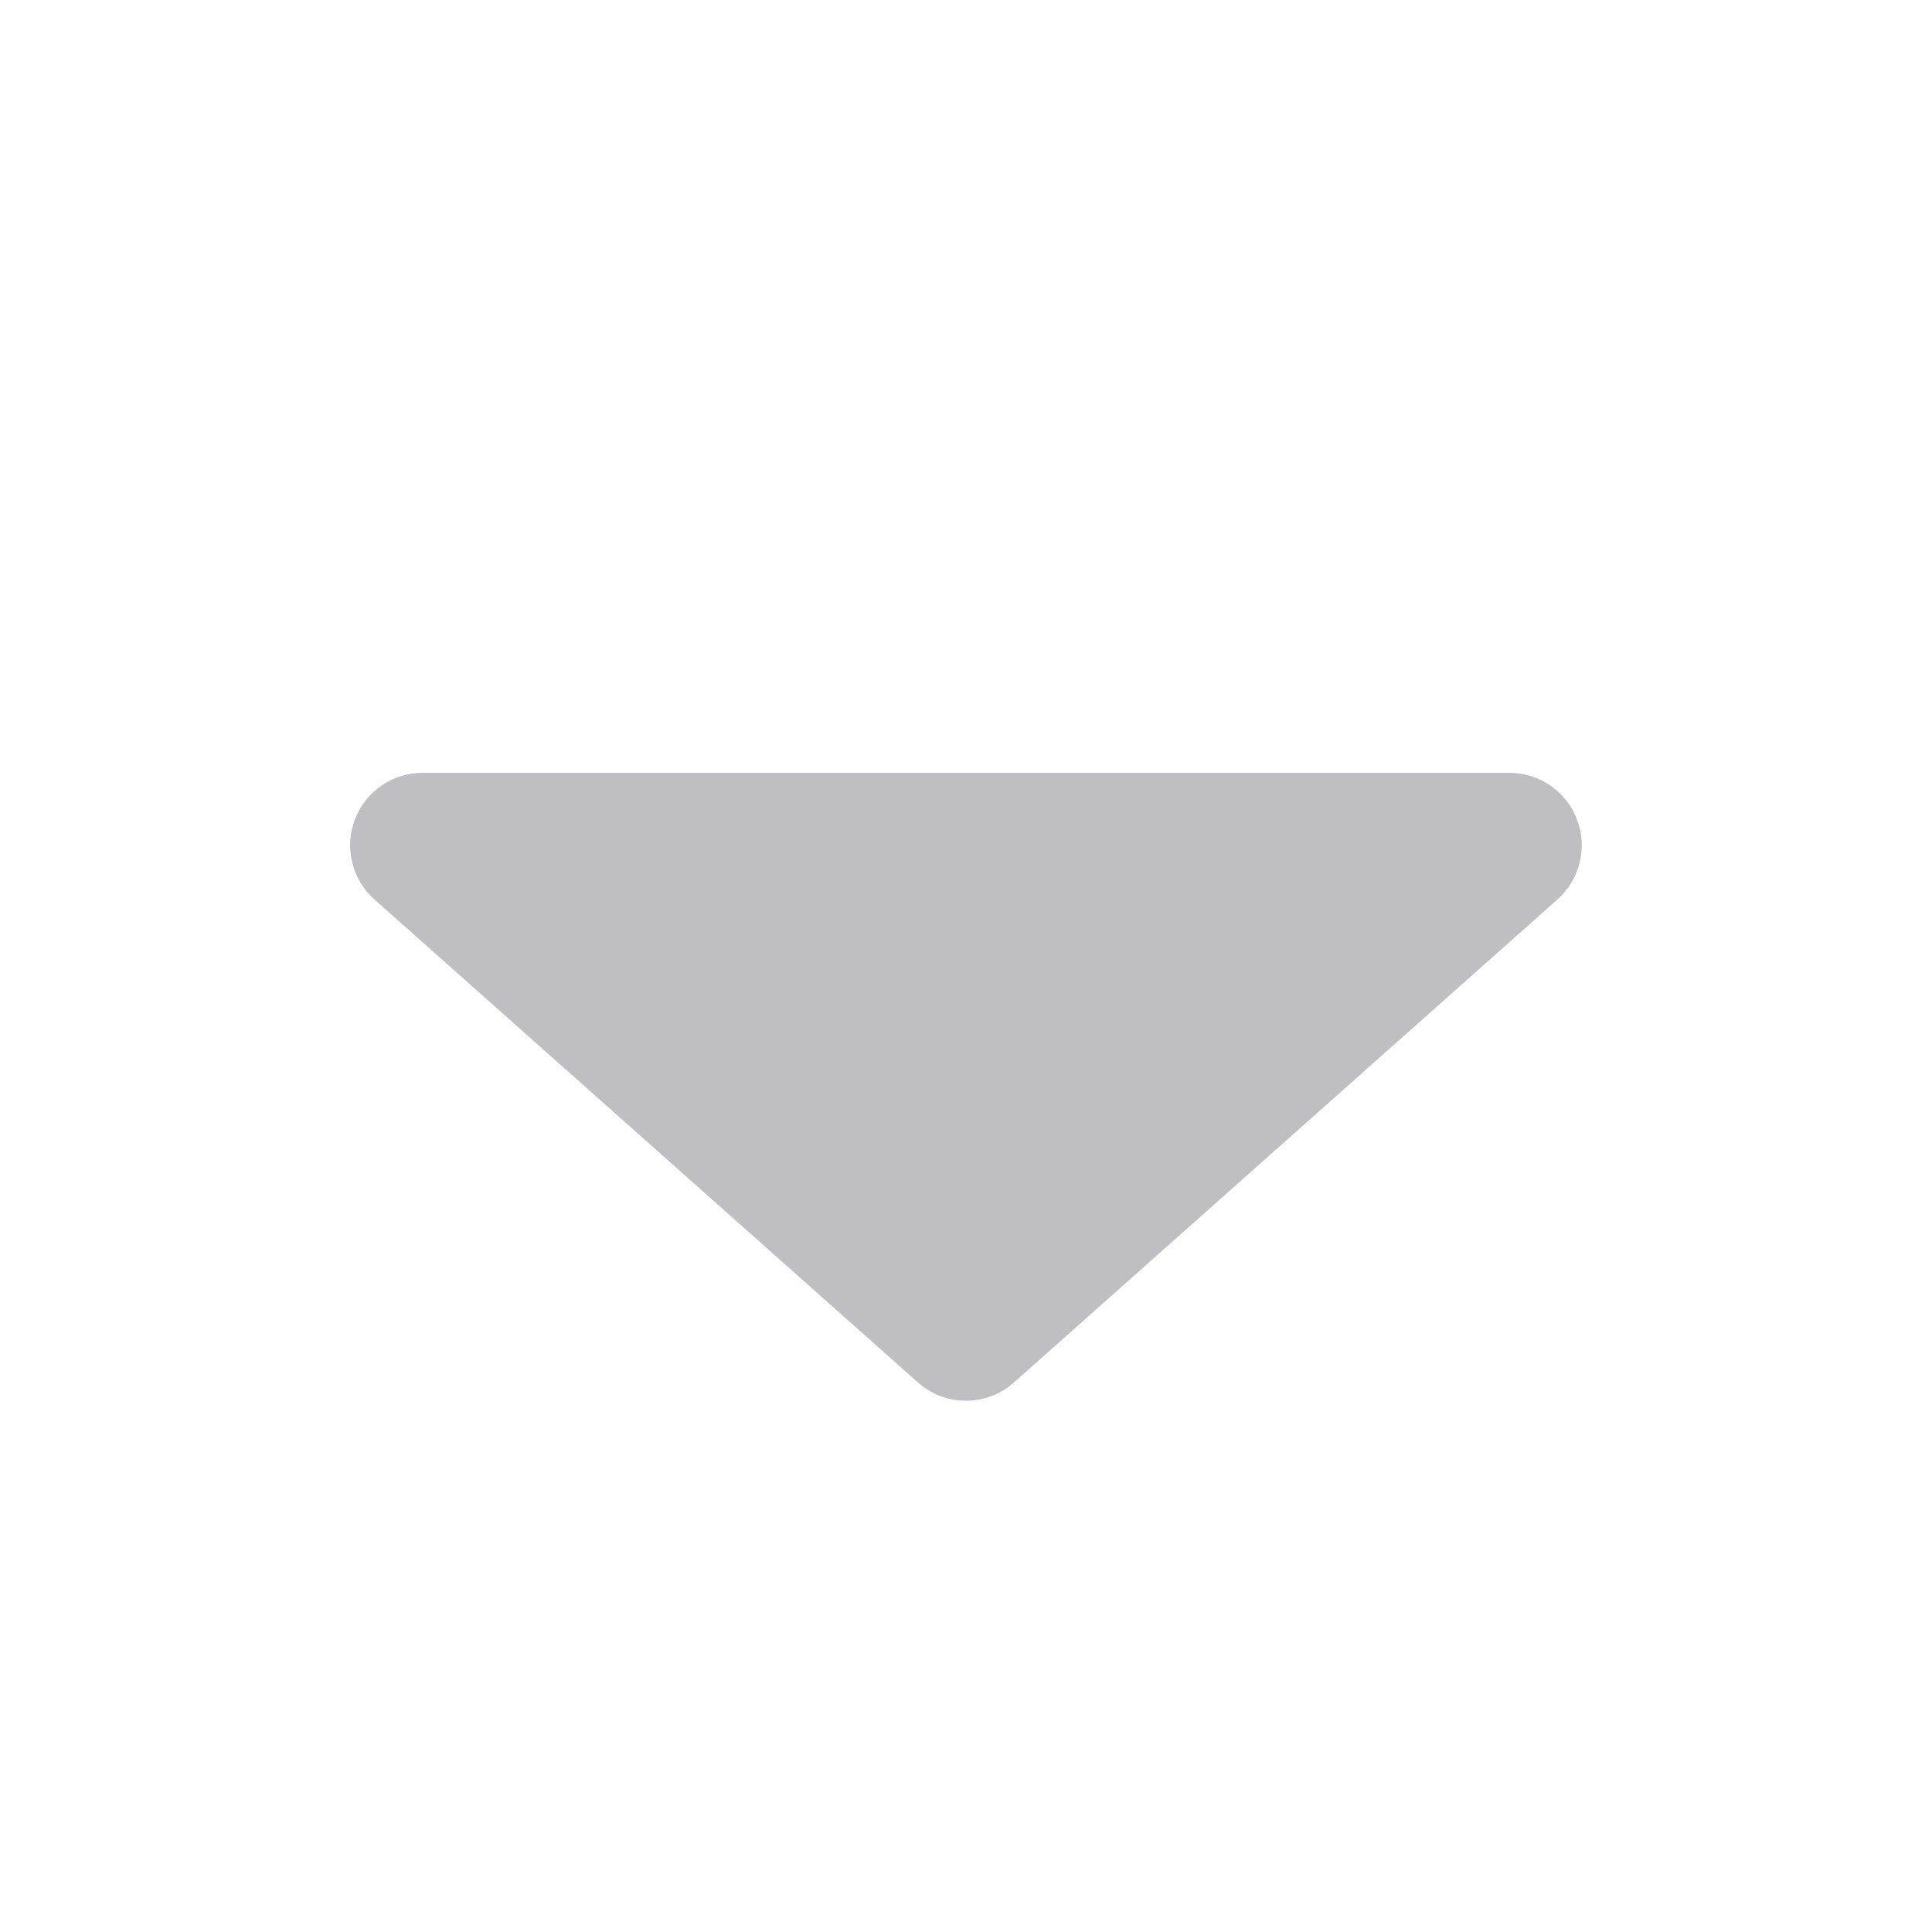
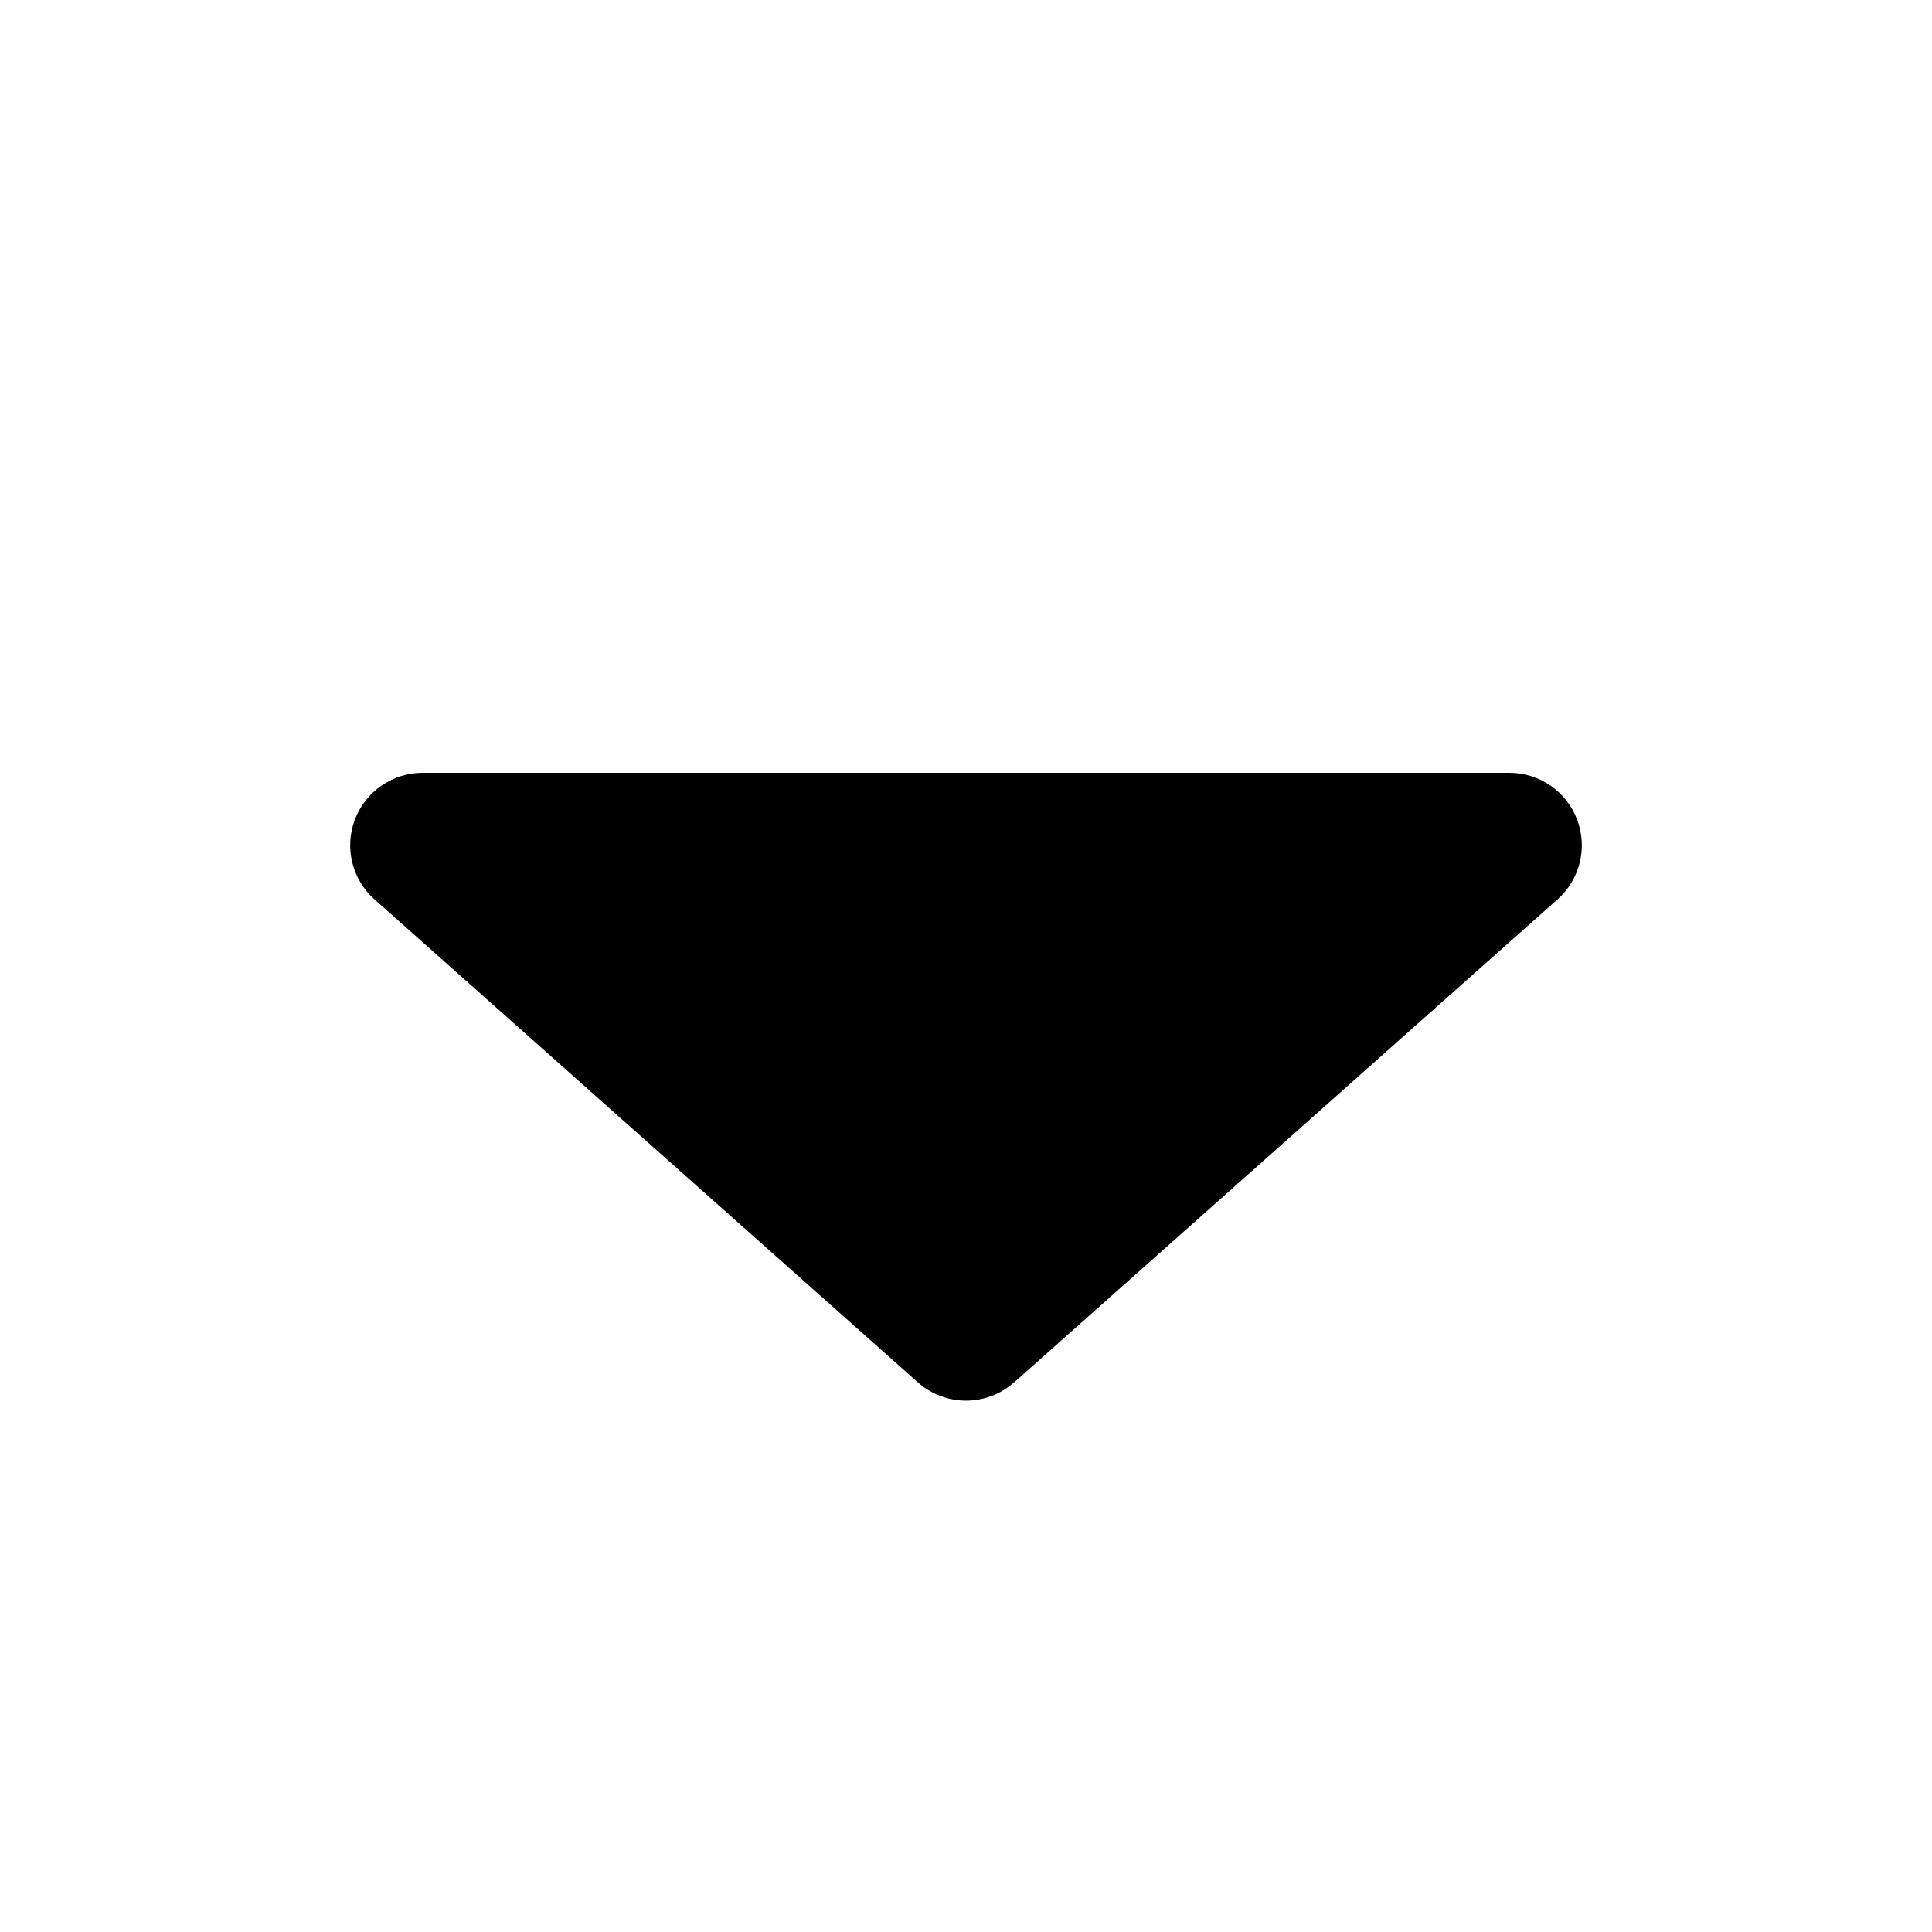
- <svg xmlns="http://www.w3.org/2000/svg" width="16" height="16" viewBox="0 0 16 16" fill="none">
-   <g id="dropdowndown-16">
-     <path id="Vector (Stroke)" d="M8.398 11.448C8.171 11.651 7.828 11.651 7.601 11.448L3.101 7.449C2.915 7.283 2.85 7.02 2.939 6.787C3.027 6.554 3.25 6.4 3.5 6.4L12.5 6.4C12.749 6.4 12.972 6.554 13.06 6.787C13.149 7.02 13.084 7.283 12.898 7.449L8.398 11.448Z" fill="#BFBFC3" />
-   </g>
+ <svg xmlns="http://www.w3.org/2000/svg" width="16" height="16" fill="currentColor">
+   <path fill="currentColor" d="M8.398 11.448a.6.6 0 0 1-.797 0l-4.5-4A.6.6 0 0 1 3.5 6.4h9a.6.6 0 0 1 .398 1.049l-4.5 4Z" />
</svg>
